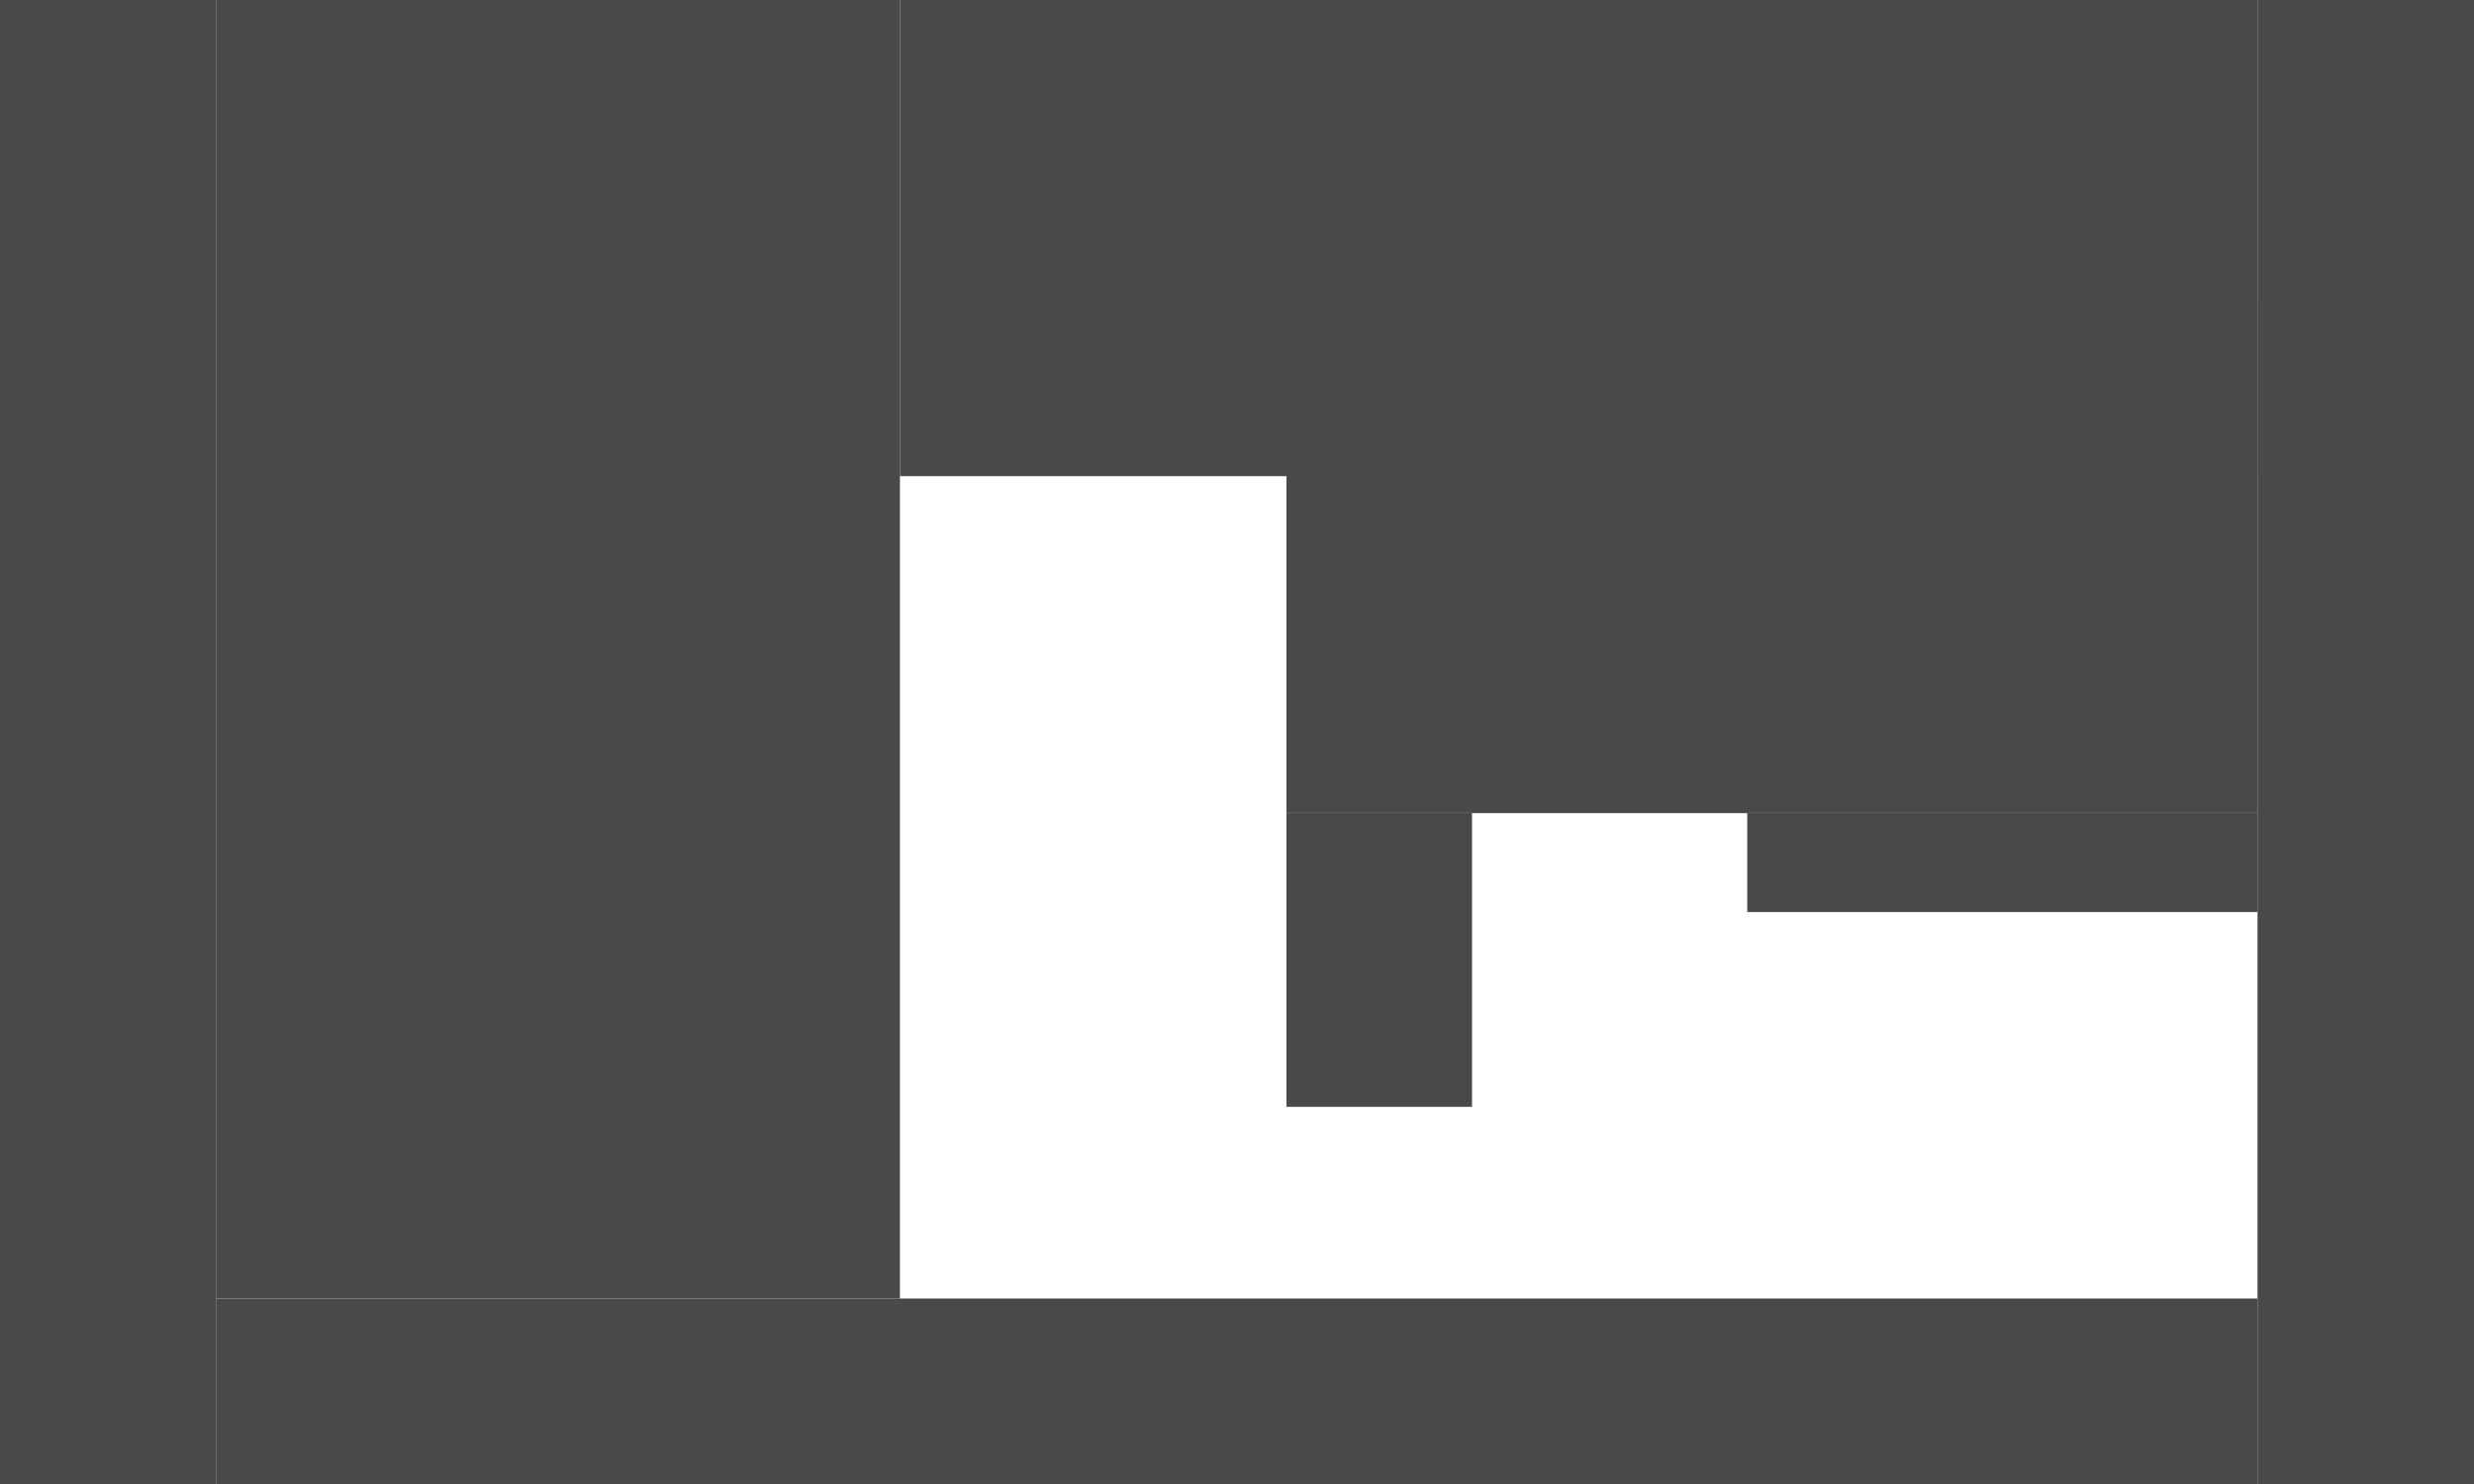
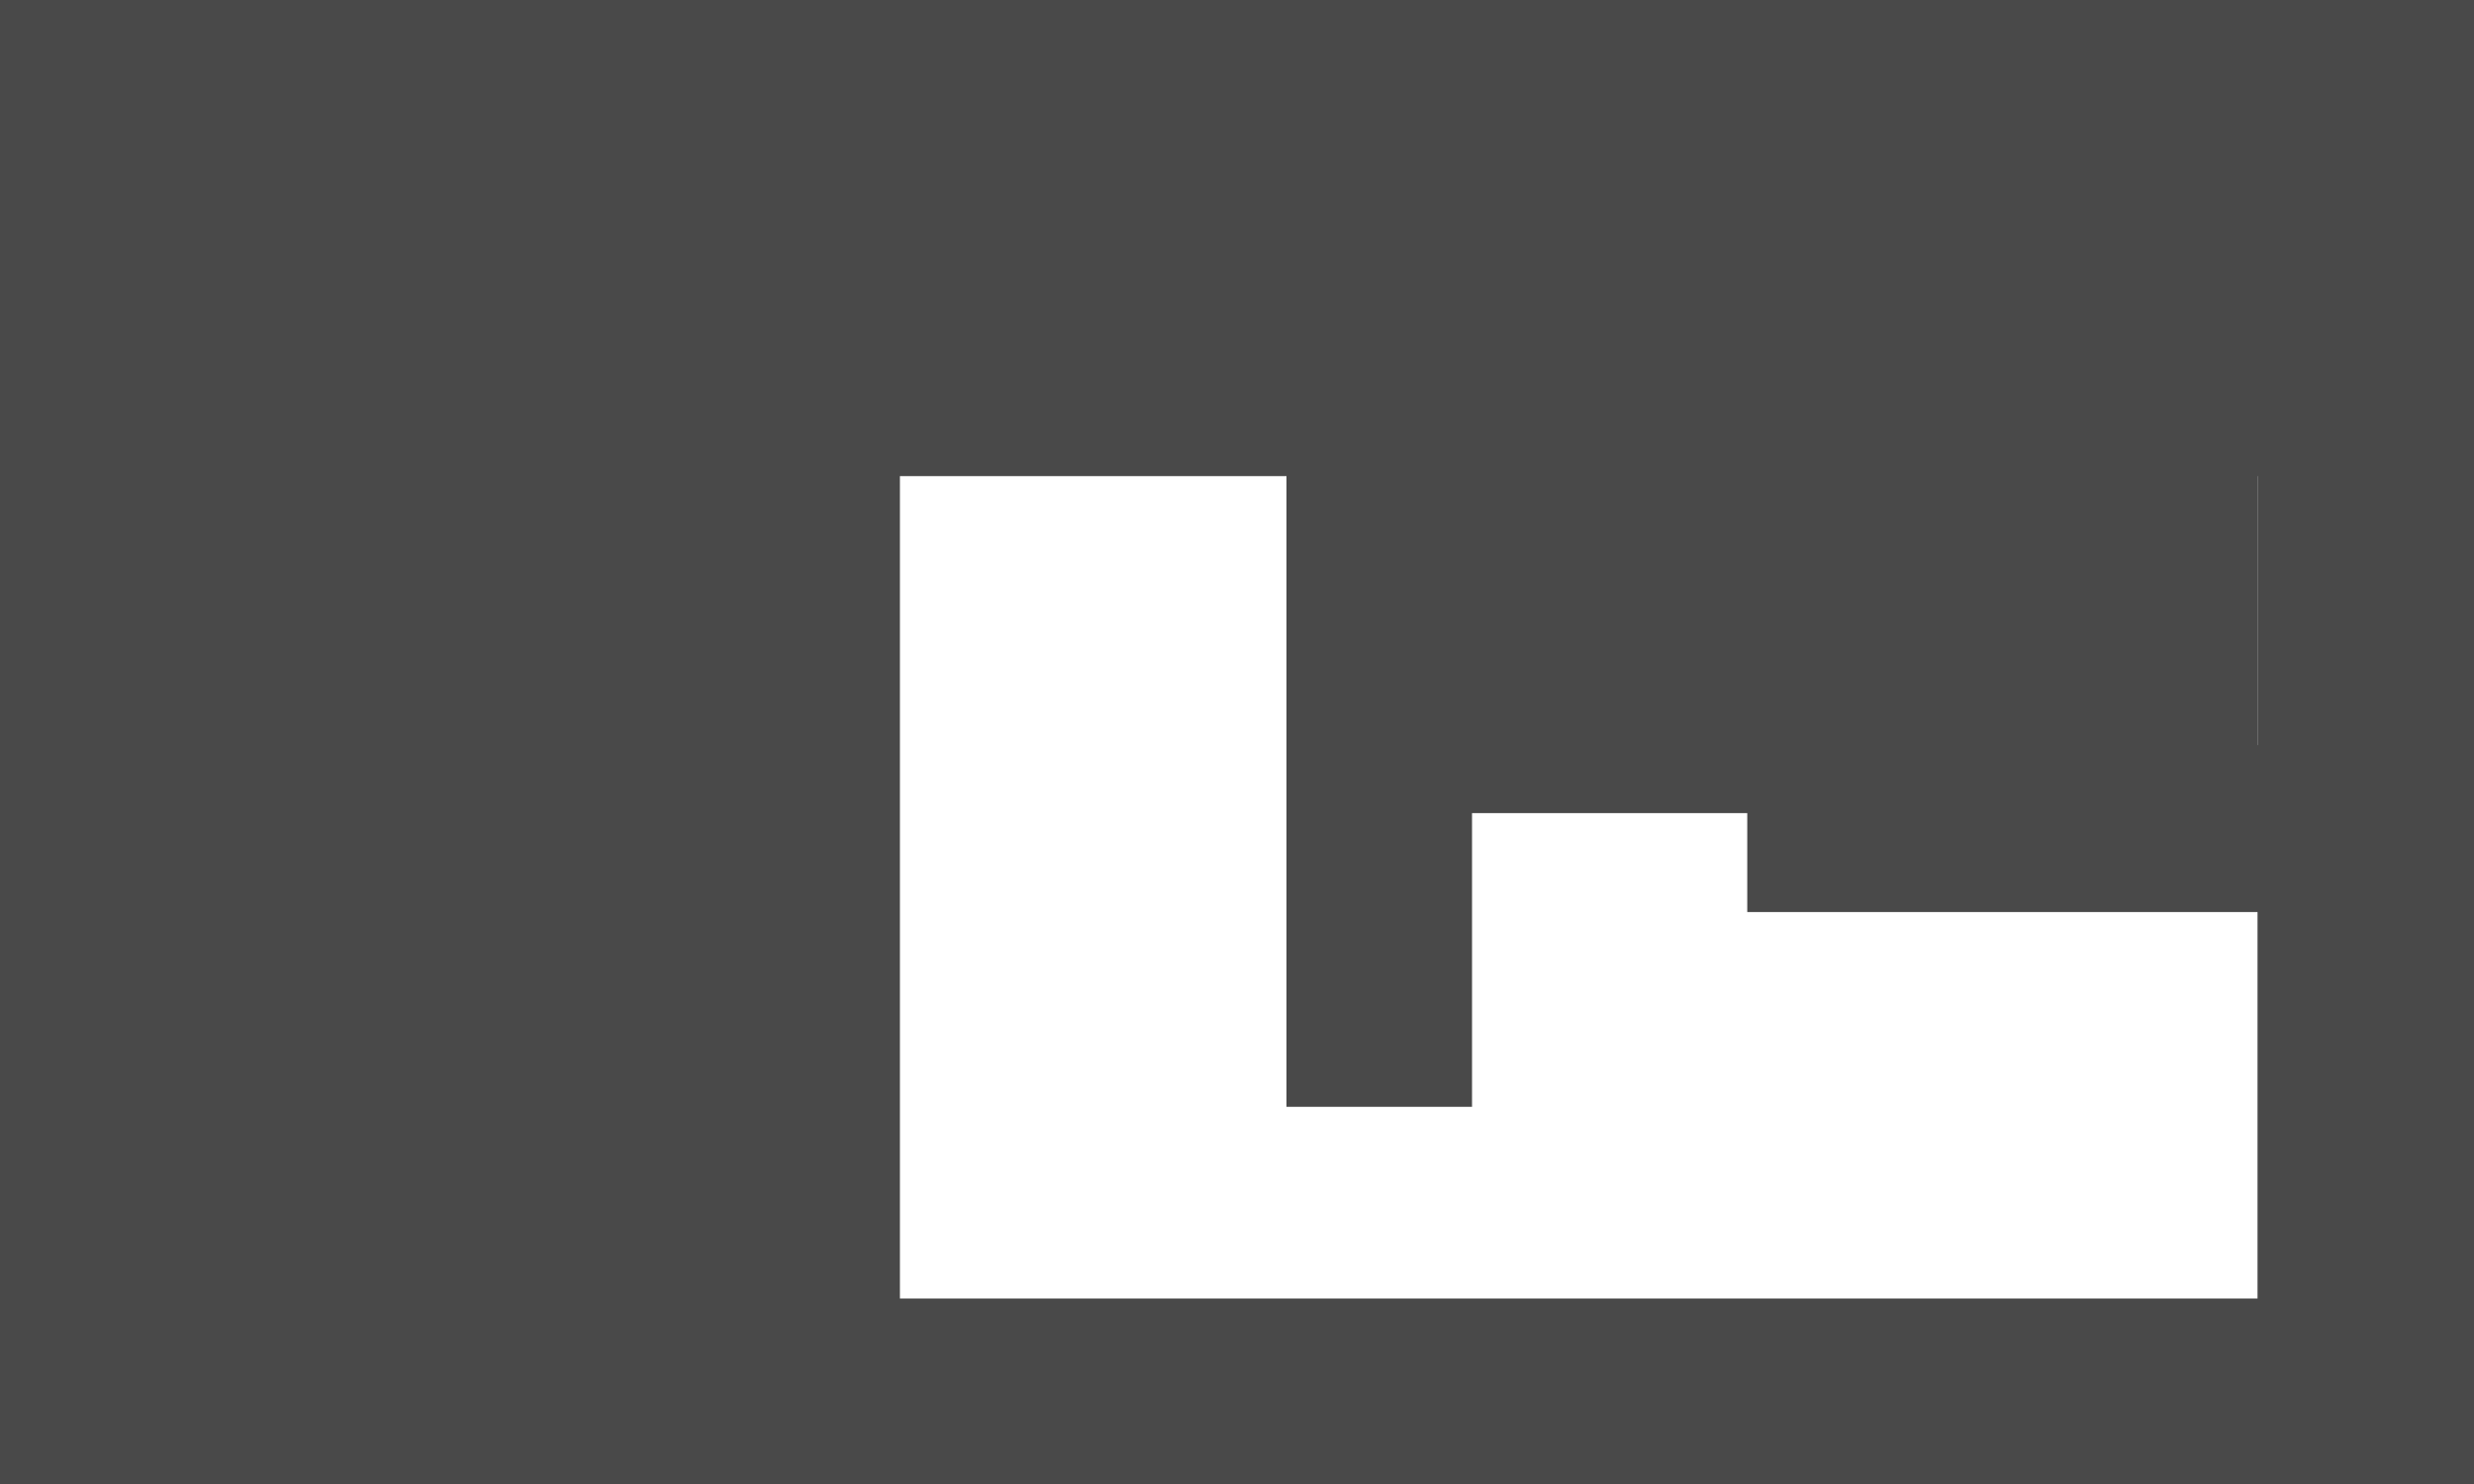
<svg xmlns="http://www.w3.org/2000/svg" width="800" height="480" viewBox="0 0 800 480" fill="none">
  <rect x="730" width="70" height="480" fill="#494949" />
-   <rect width="70" height="480" fill="#494949" />
-   <rect x="291" width="439" height="154" fill="#494949" />
+   <rect x="264" width="493" height="154" fill="#494949" />
  <rect x="416" y="97" width="314" height="166" fill="#494949" />
-   <rect x="70" width="221" height="420" fill="#494949" />
-   <rect x="416" y="263" width="60" height="95" fill="#494949" />
-   <rect x="565" y="263" width="165" height="32" fill="#494949" />
-   <rect x="70" y="420" width="660" height="60" fill="#494949" />
+   <rect width="291" height="443" fill="#494949" />
+   <rect x="416" y="232" width="60" height="126" fill="#494949" />
+   <rect x="565" y="241" width="187" height="54" fill="#494949" />
+   <rect y="420" width="771" height="60" fill="#494949" />
</svg>
